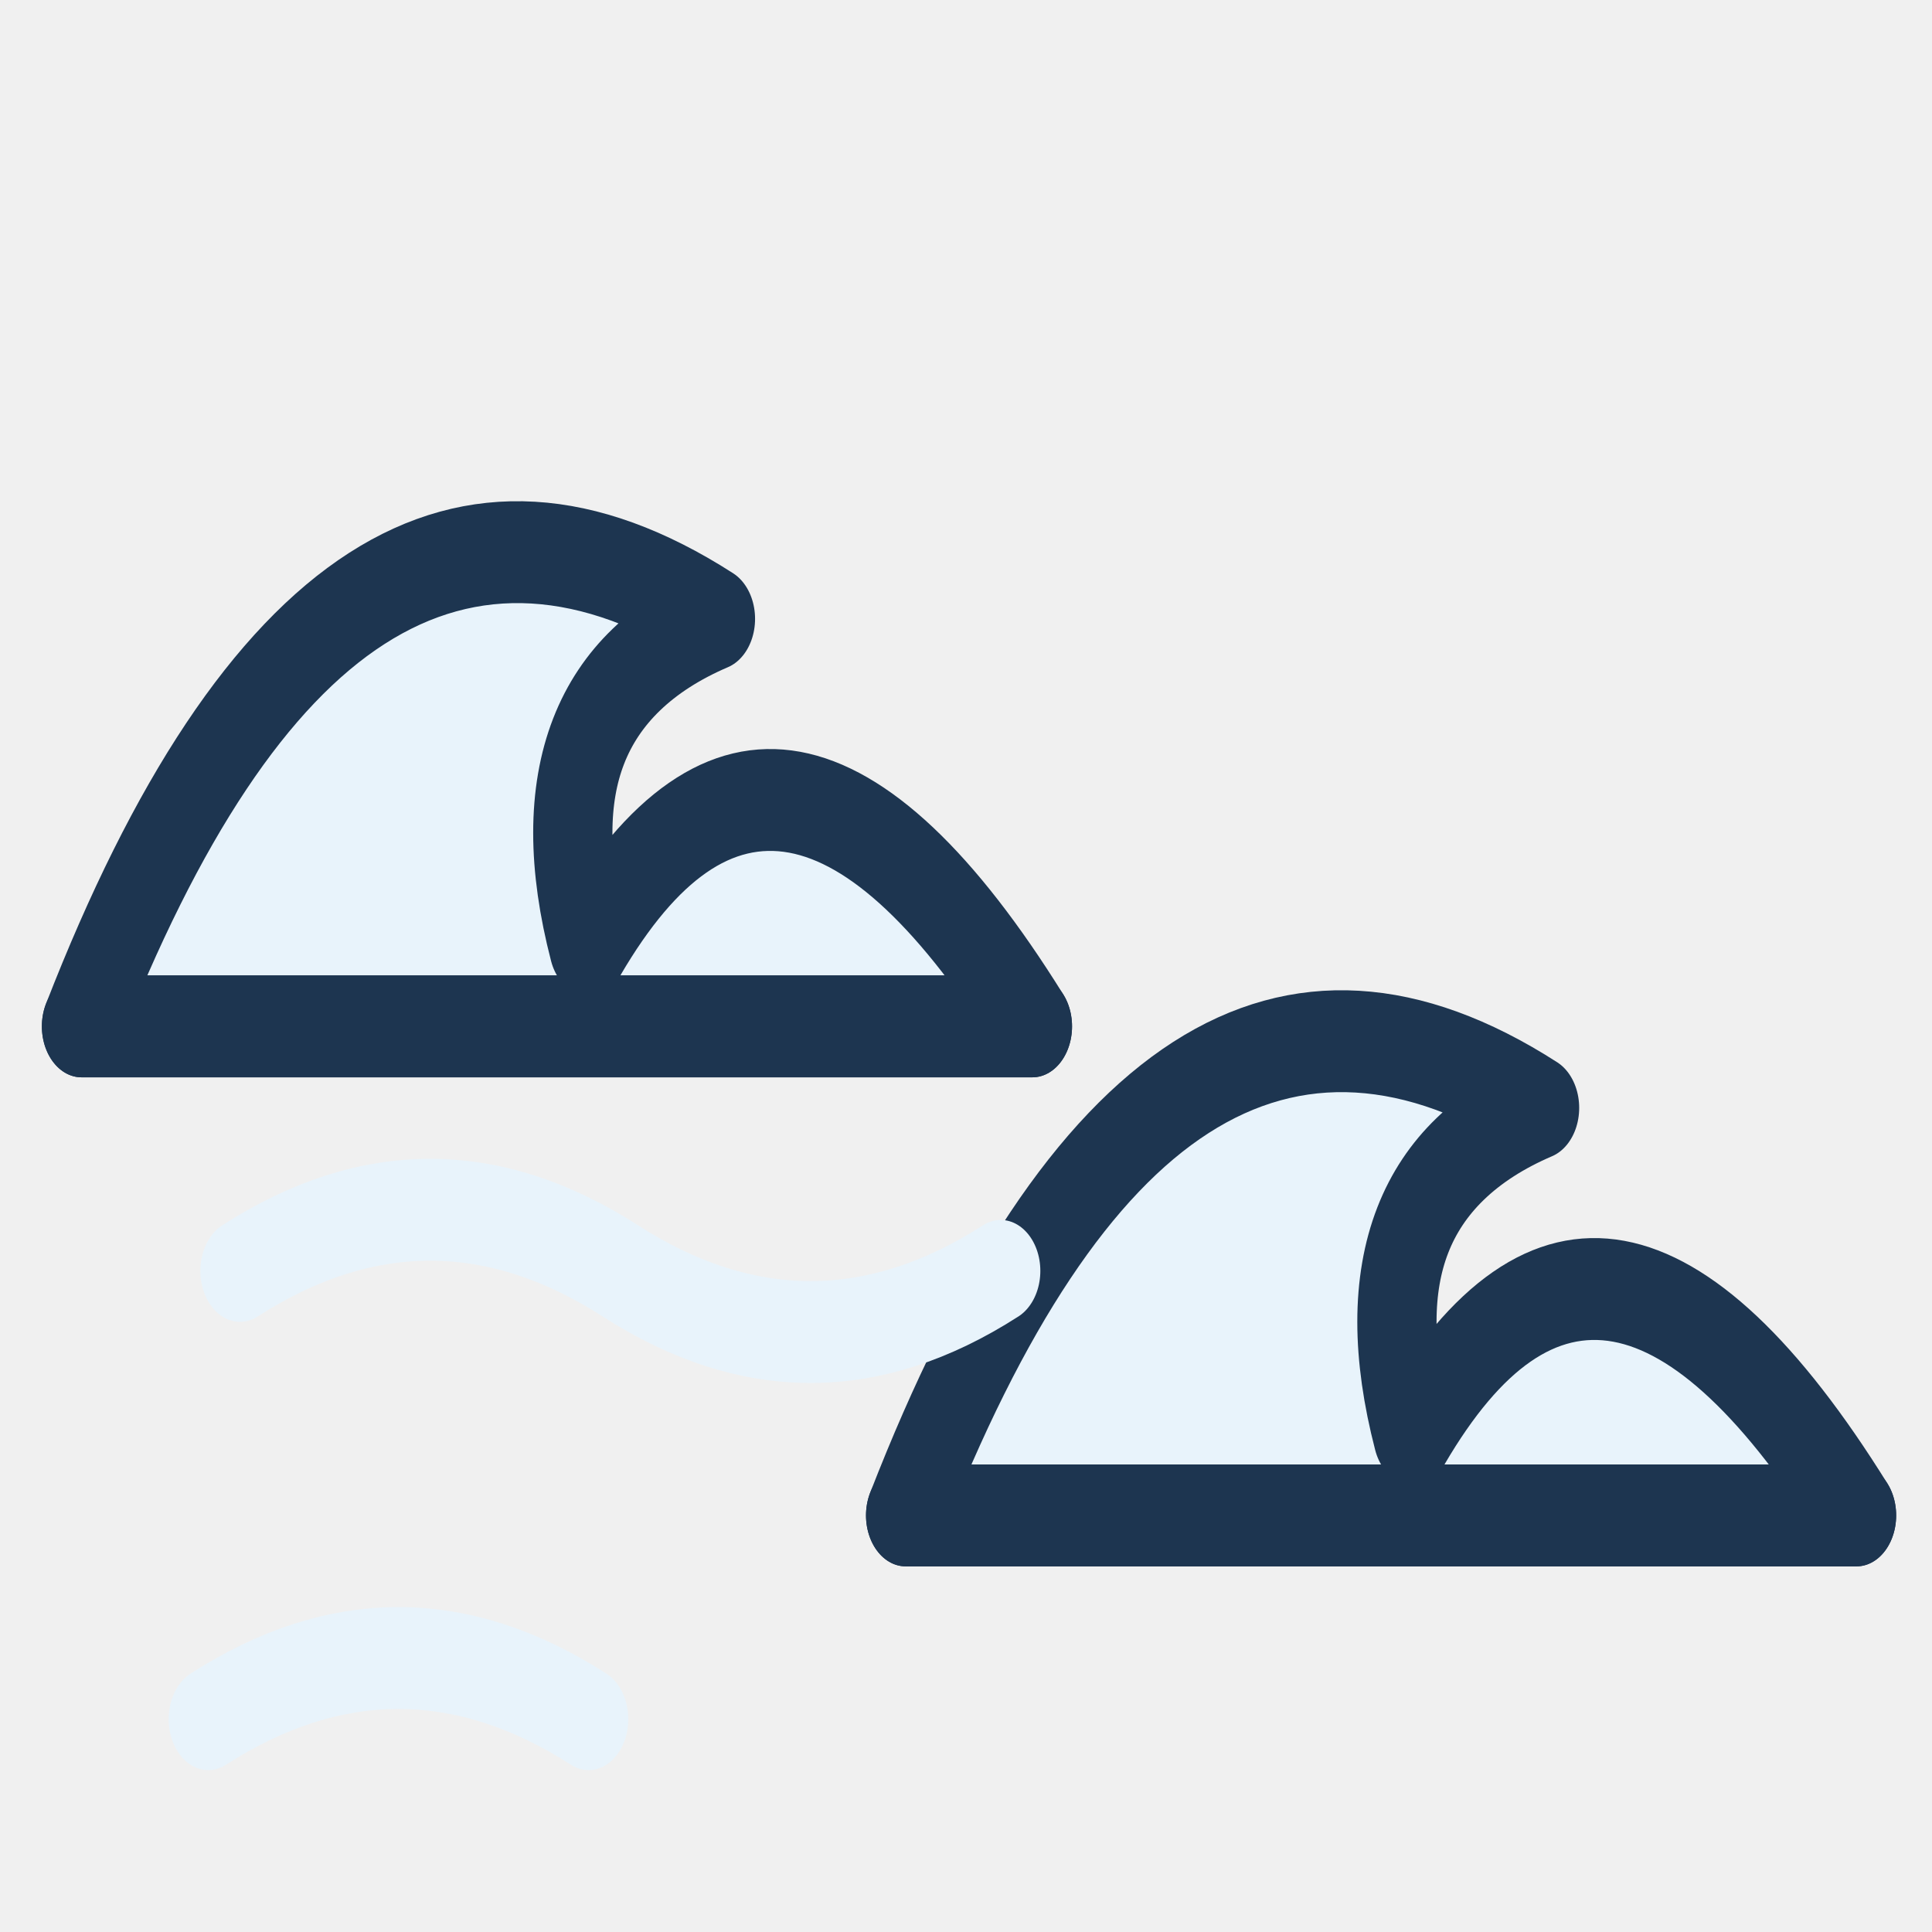
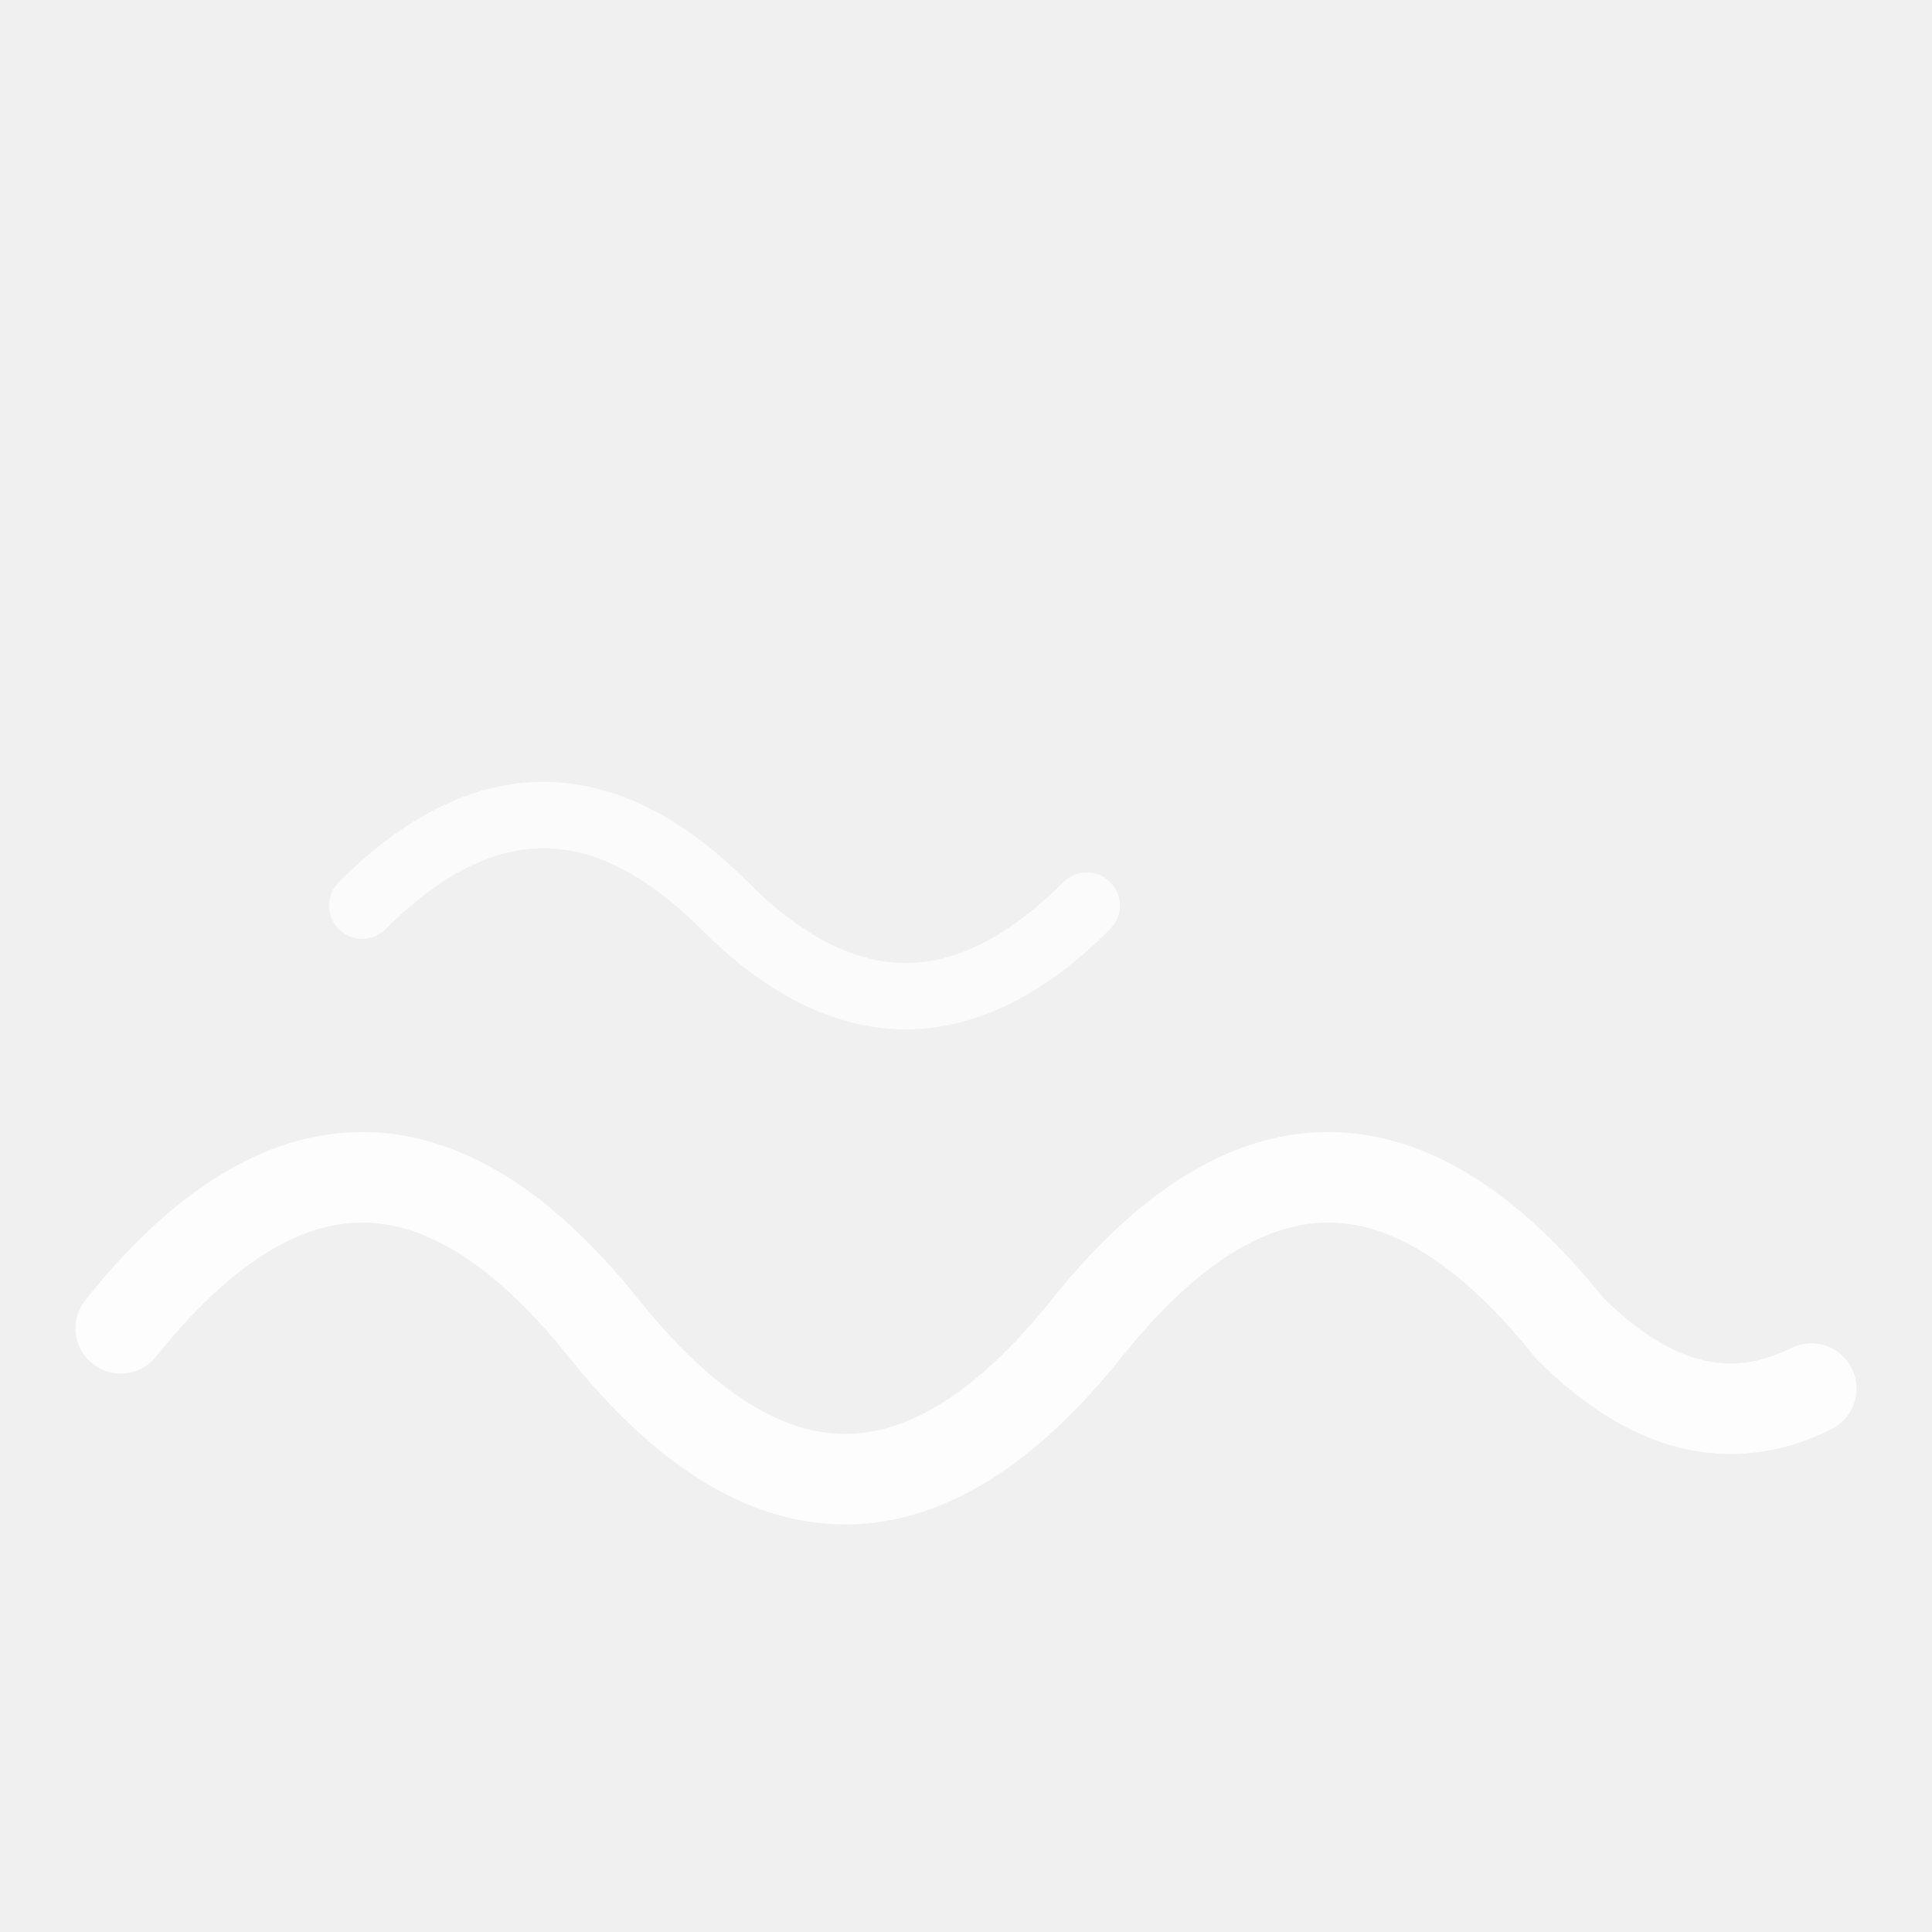
<svg xmlns="http://www.w3.org/2000/svg" width="64" height="64" viewBox="0 0 64 64">
-   <g transform="matrix(1.05 0 0 1.35 -1.5 -20)">
-     <path d="M4,40 Q12,24 24,30 Q18,32 20,38 Q26,30 34,40 Z" fill="#e8f3fb" stroke="#1d3550" stroke-width="2.5" stroke-linejoin="round" stroke-linecap="round" />
-     <path d="M30,52 Q38,36 50,42 Q44,44 46,50 Q52,42 60,52 Z" fill="#e8f3fb" stroke="#1d3550" stroke-width="2.5" stroke-linejoin="round" stroke-linecap="round" />
-     <path d="M4,40 L34,40 M30,52 L60,52" fill="none" stroke="#1d3550" stroke-width="2.5" stroke-linecap="round" />
-     <path d="M9,46 Q15,43 21,46 Q27,49 33,46" fill="none" stroke="#e8f3fb" stroke-width="2.5" stroke-linecap="round" />
-     <path d="M8,57 Q14,54 20,57" fill="none" stroke="#e8f3fb" stroke-width="2.5" stroke-linecap="round" />
-   </g>
+   <path d="M4,44 Q12,34 20,44 Q28,54 36,44 Q44,34 52,44 Q56,48 60,46" fill="none" stroke="#ffffff" stroke-width="3" stroke-linecap="round" opacity="0.85" />
+   <path d="M12,30 Q18,24 24,30 Q30,36 36,30" fill="none" stroke="#ffffff" stroke-width="2.2" stroke-linecap="round" opacity="0.7" />
</svg>
